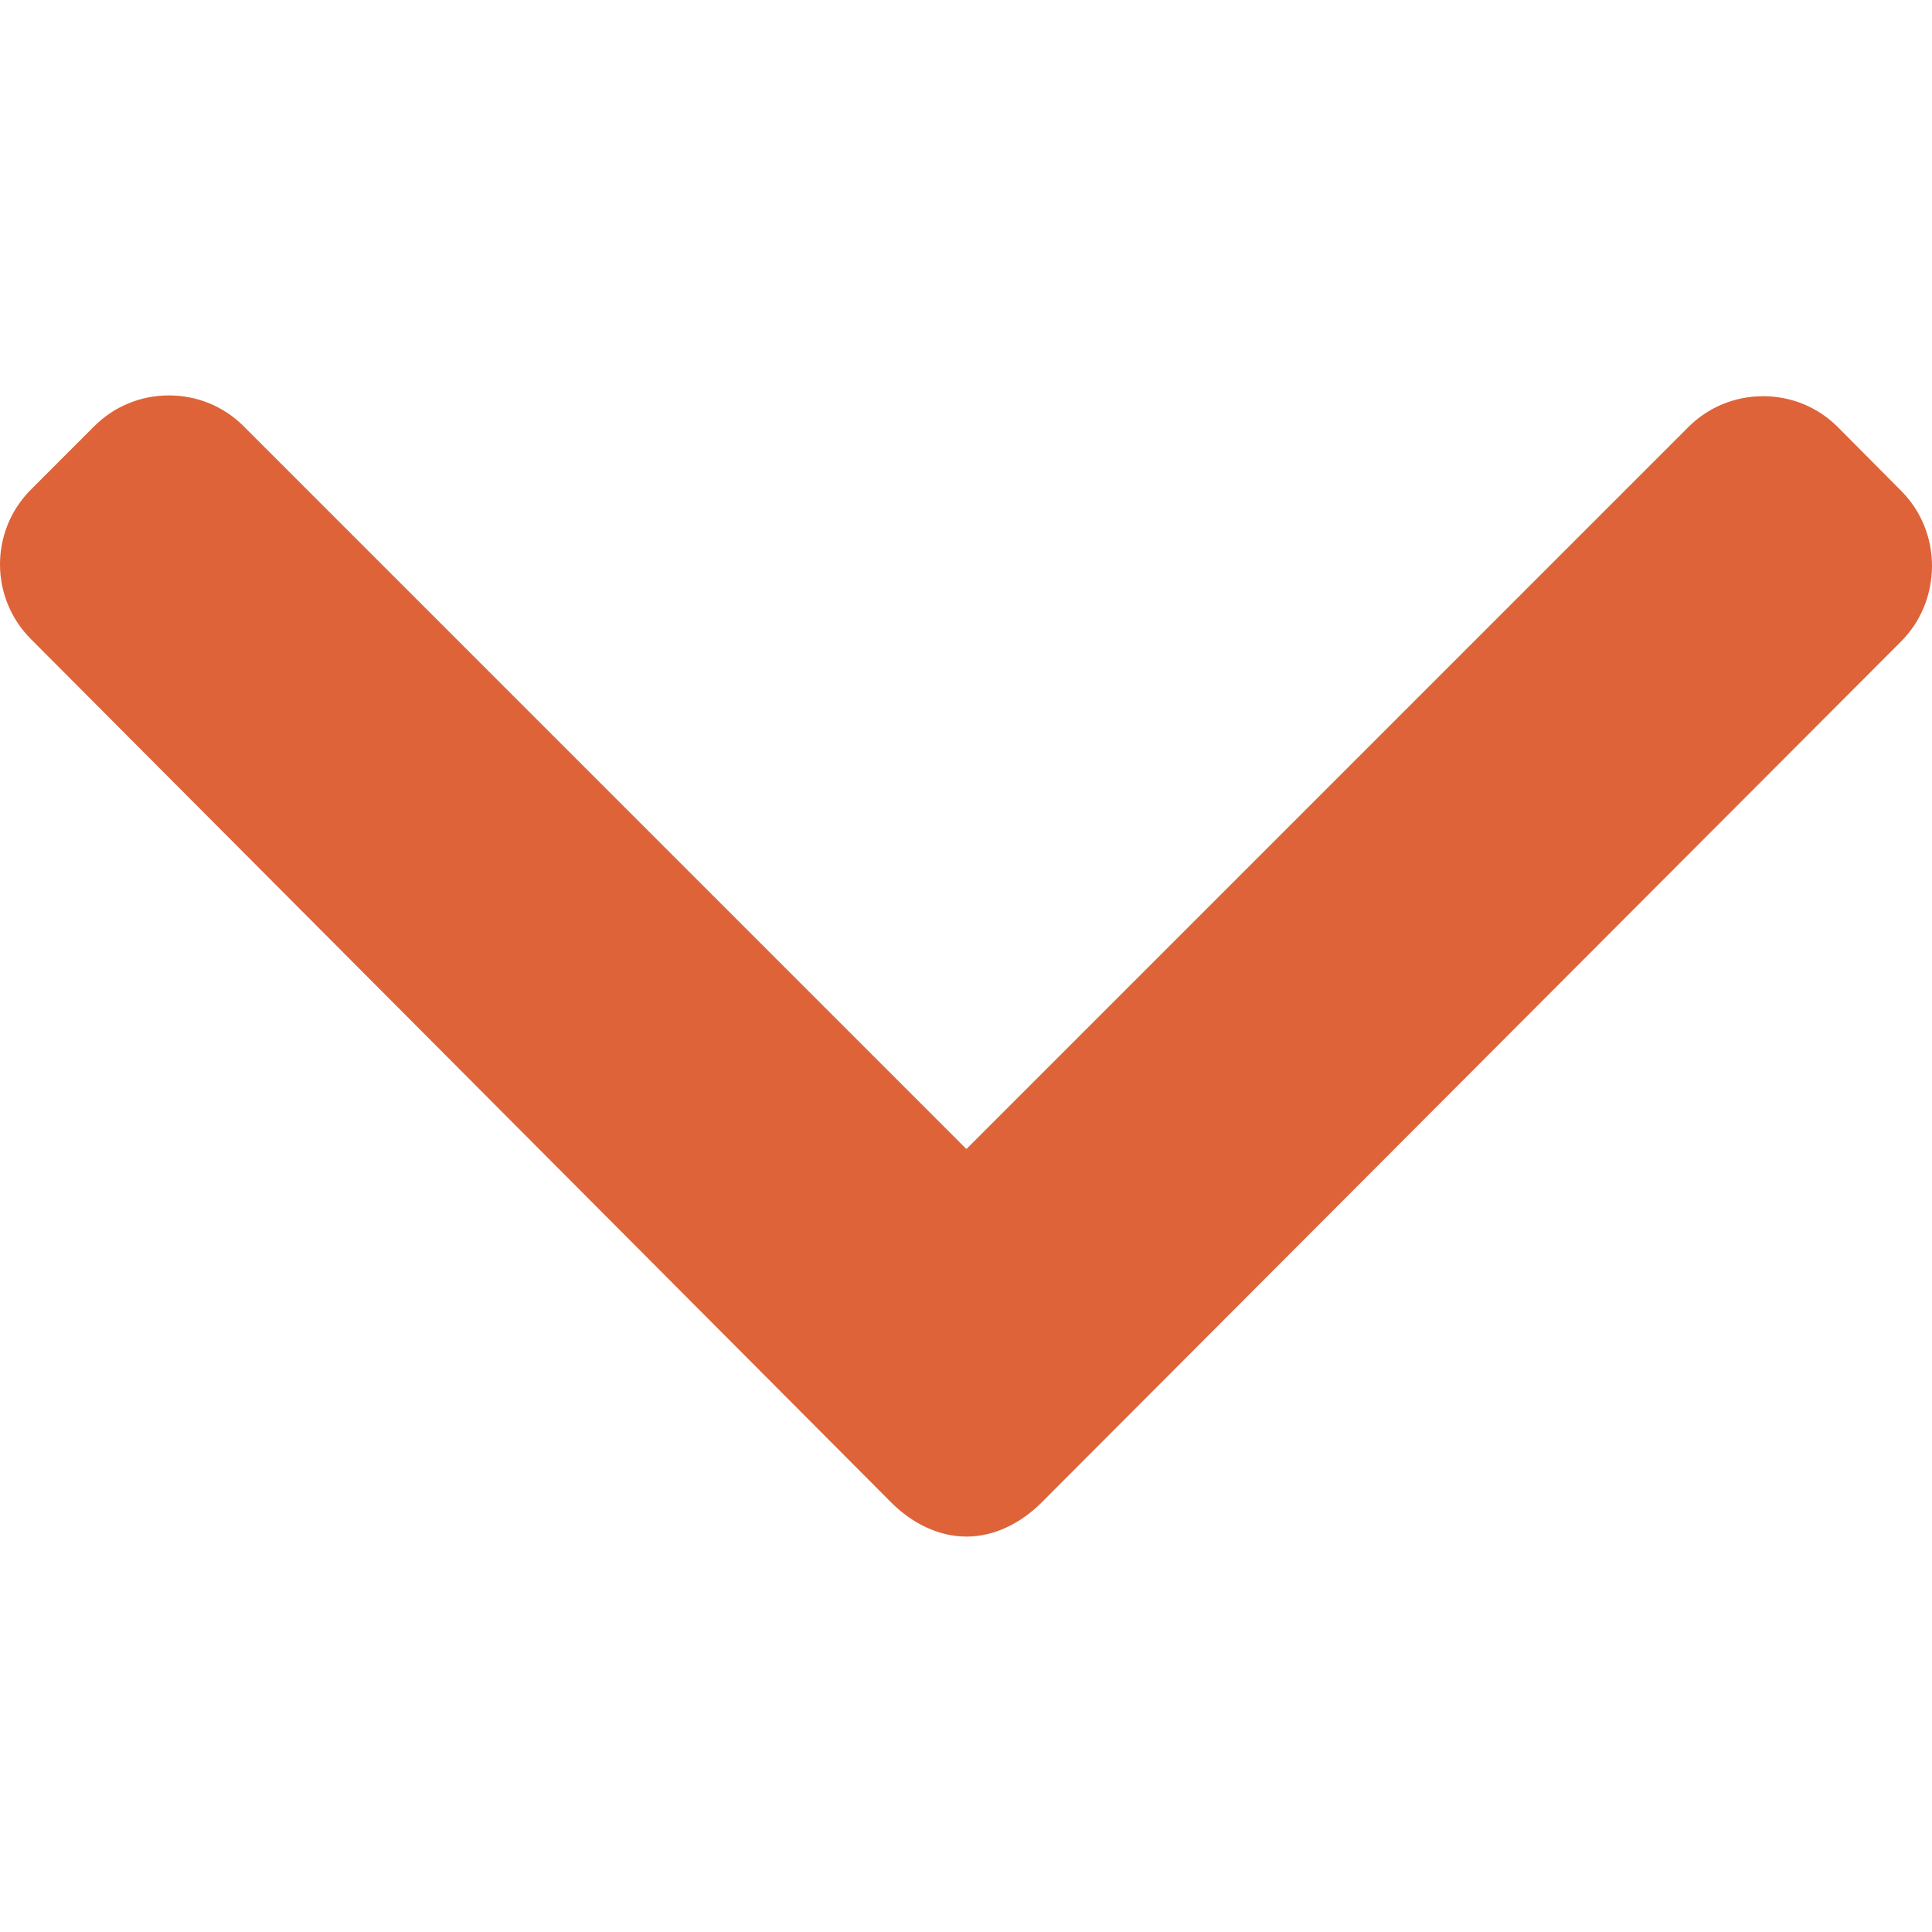
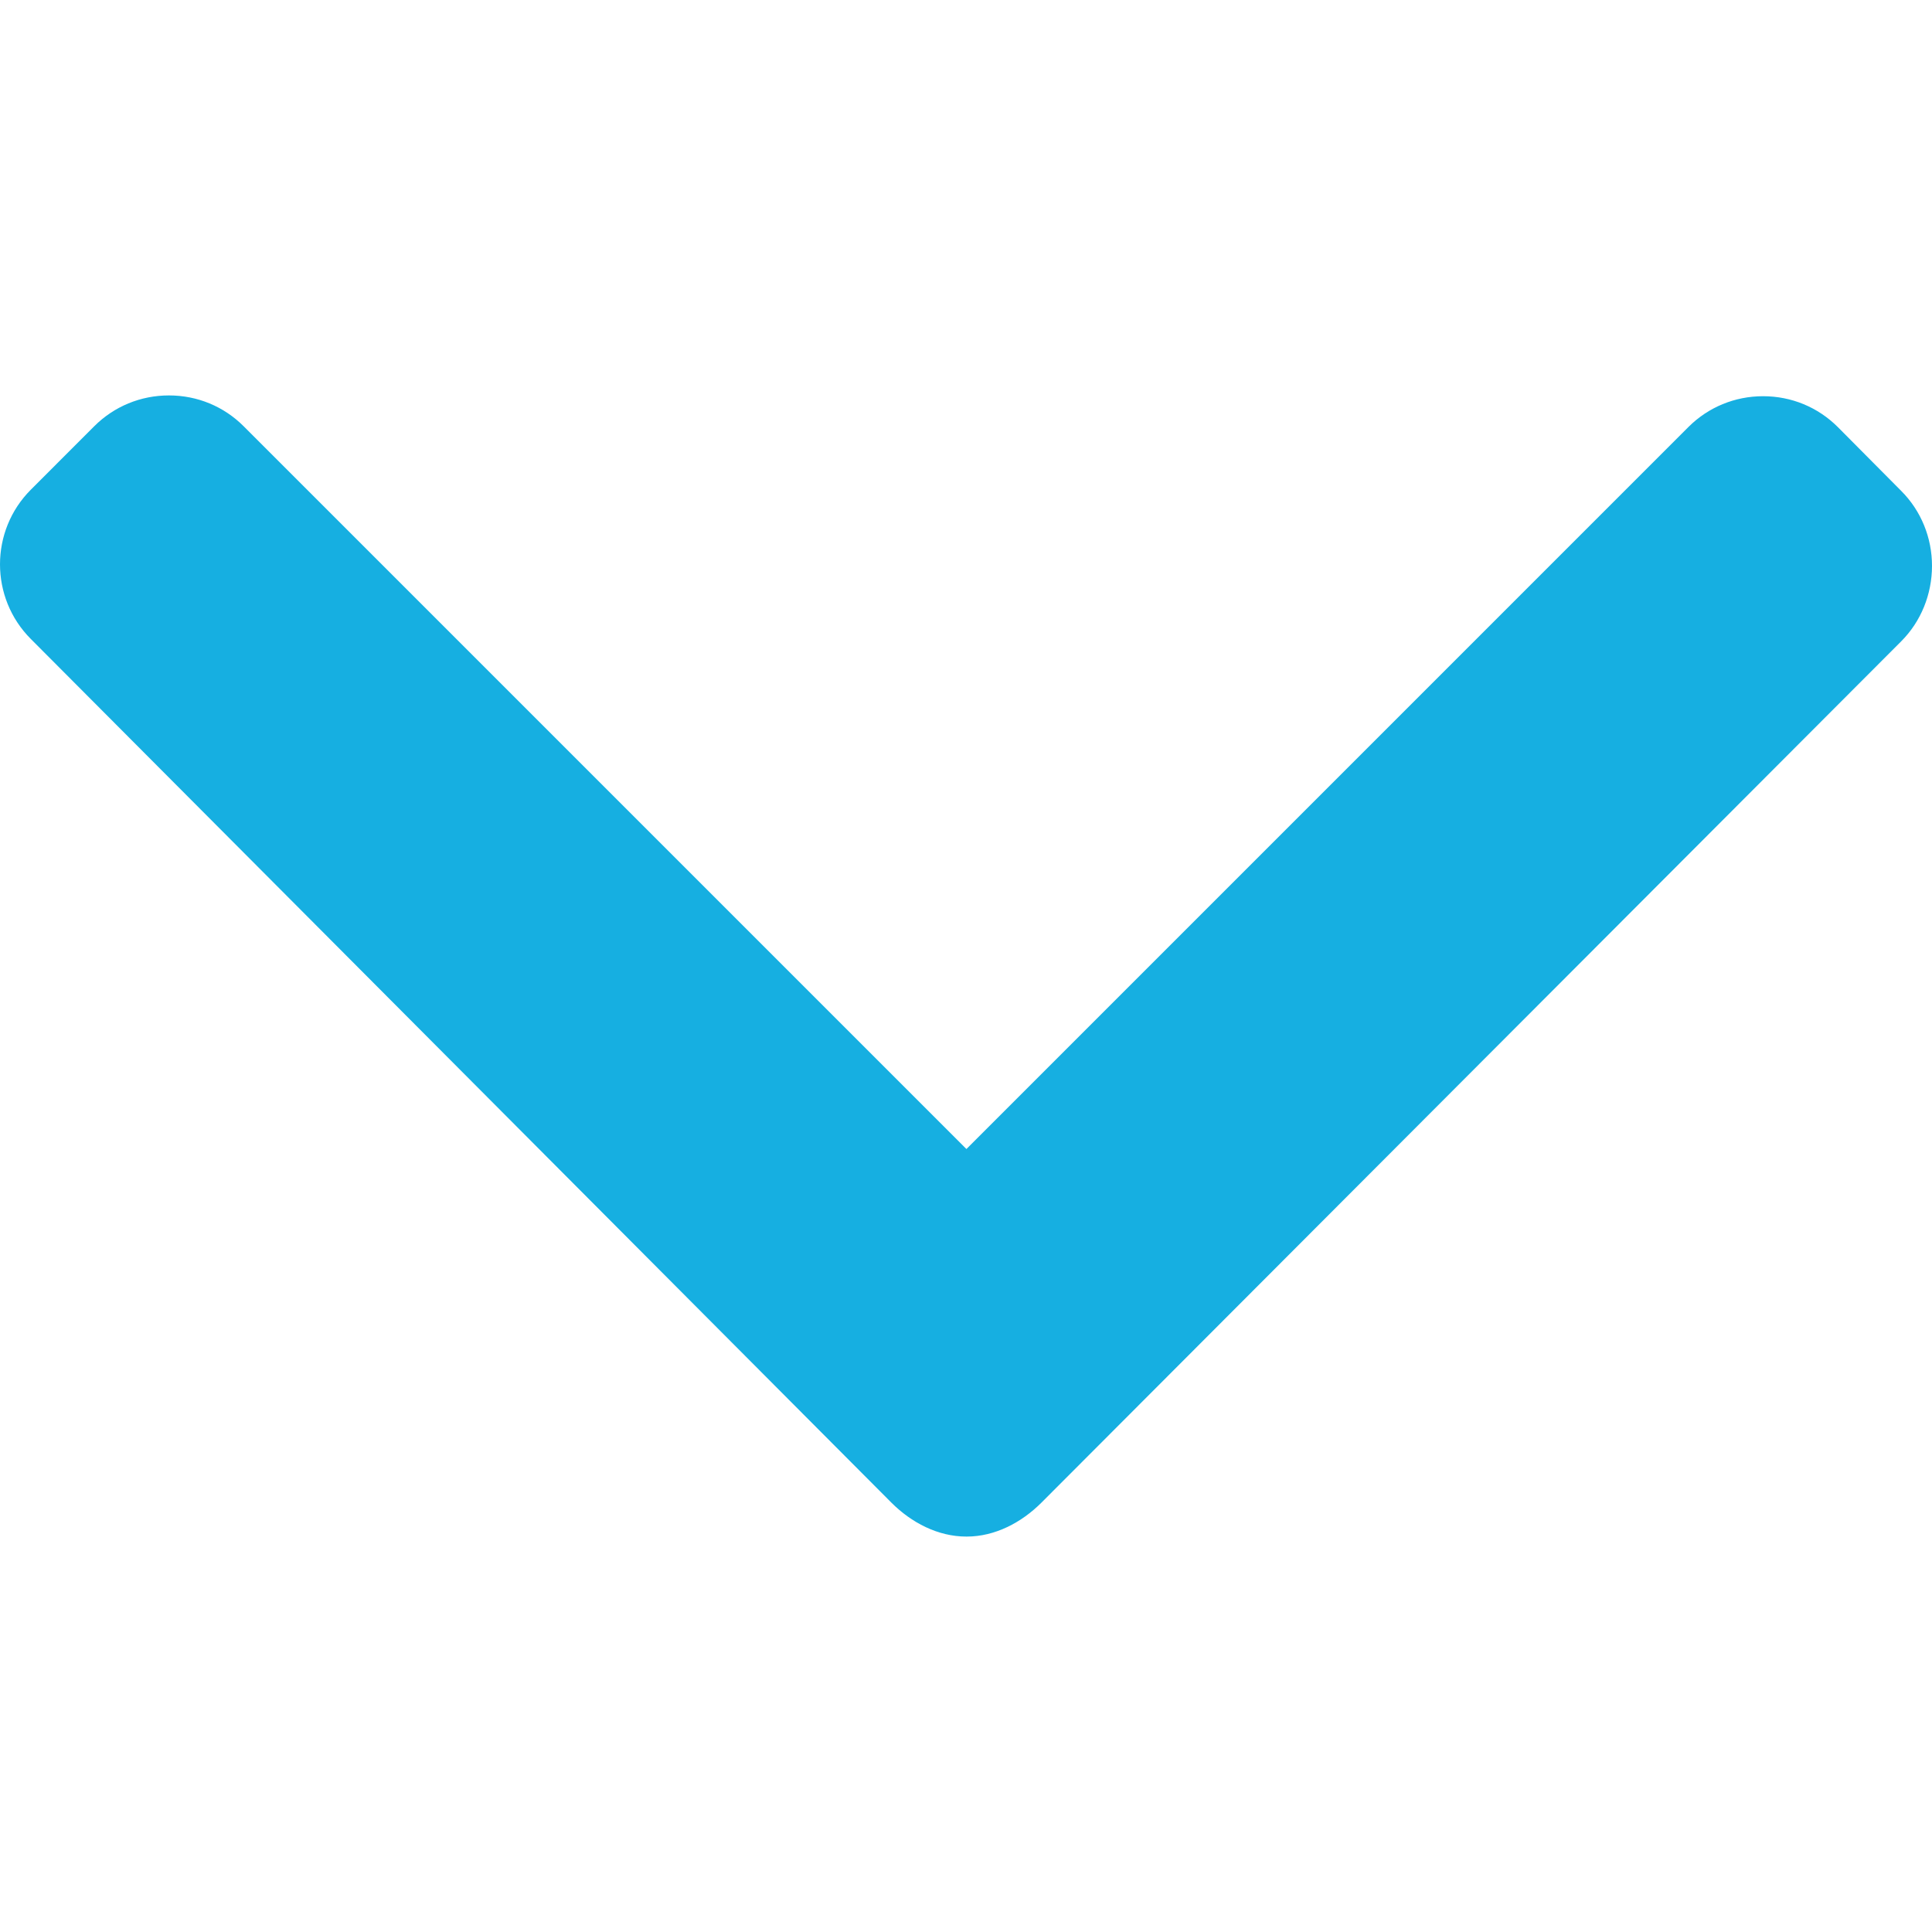
- <svg xmlns="http://www.w3.org/2000/svg" version="1.1" fill="#de6339" id="Layer_1" x="0px" y="0px" viewBox="0 0 491.996 491.996" style="enable-background:new 0 0 491.996 491.996;" xml:space="preserve">
+ <svg xmlns="http://www.w3.org/2000/svg" version="1.1" fill="#16afe1" id="Layer_1" x="0px" y="0px" viewBox="0 0 491.996 491.996" style="enable-background:new 0 0 491.996 491.996;" xml:space="preserve">
  <g>
    <g>
      <path d="M484.132,124.986l-16.116-16.228c-5.072-5.068-11.82-7.86-19.032-7.86c-7.208,0-13.964,2.792-19.036,7.86l-183.84,183.848    L62.056,108.554c-5.064-5.068-11.82-7.856-19.028-7.856s-13.968,2.788-19.036,7.856l-16.12,16.128    c-10.496,10.488-10.496,27.572,0,38.06l219.136,219.924c5.064,5.064,11.812,8.632,19.084,8.632h0.084    c7.212,0,13.96-3.572,19.024-8.632l218.932-219.328c5.072-5.064,7.856-12.016,7.864-19.224    C491.996,136.902,489.204,130.046,484.132,124.986z" />
    </g>
  </g>
  <g>
</g>
  <g>
</g>
  <g>
</g>
  <g>
</g>
  <g>
</g>
  <g>
</g>
  <g>
</g>
  <g>
</g>
  <g>
</g>
  <g>
</g>
  <g>
</g>
  <g>
</g>
  <g>
</g>
  <g>
</g>
  <g>
</g>
</svg>
